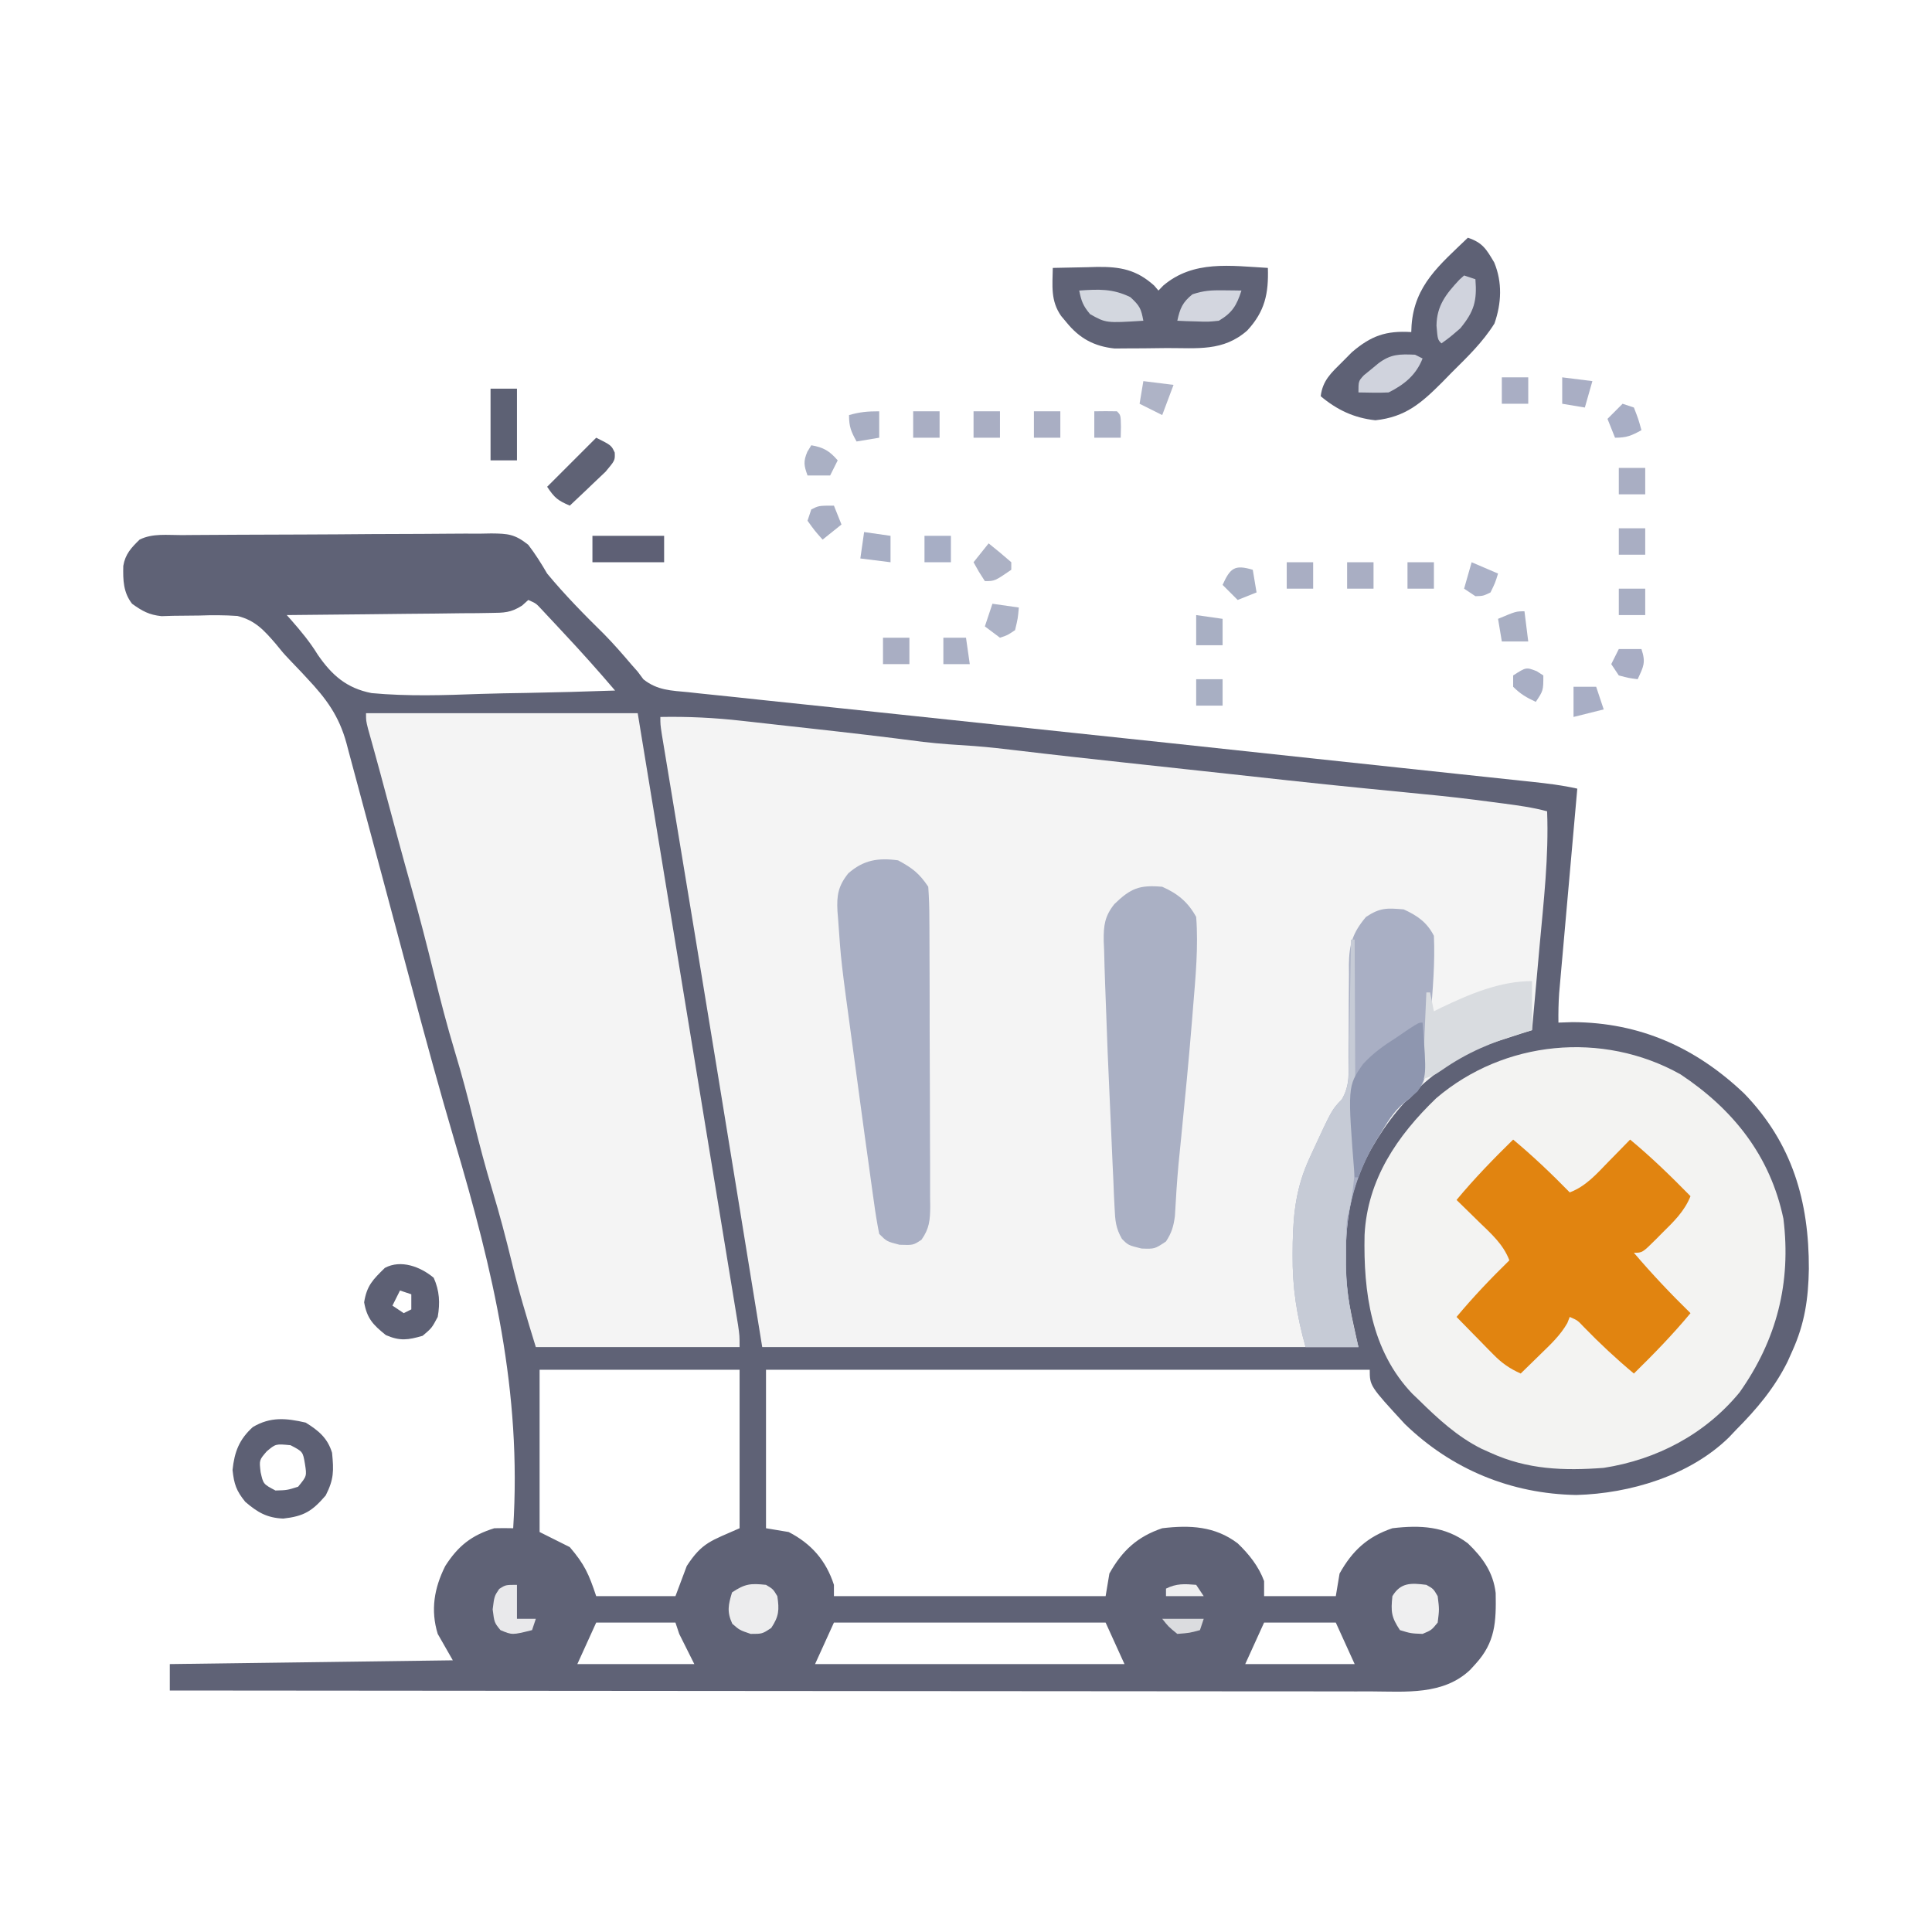
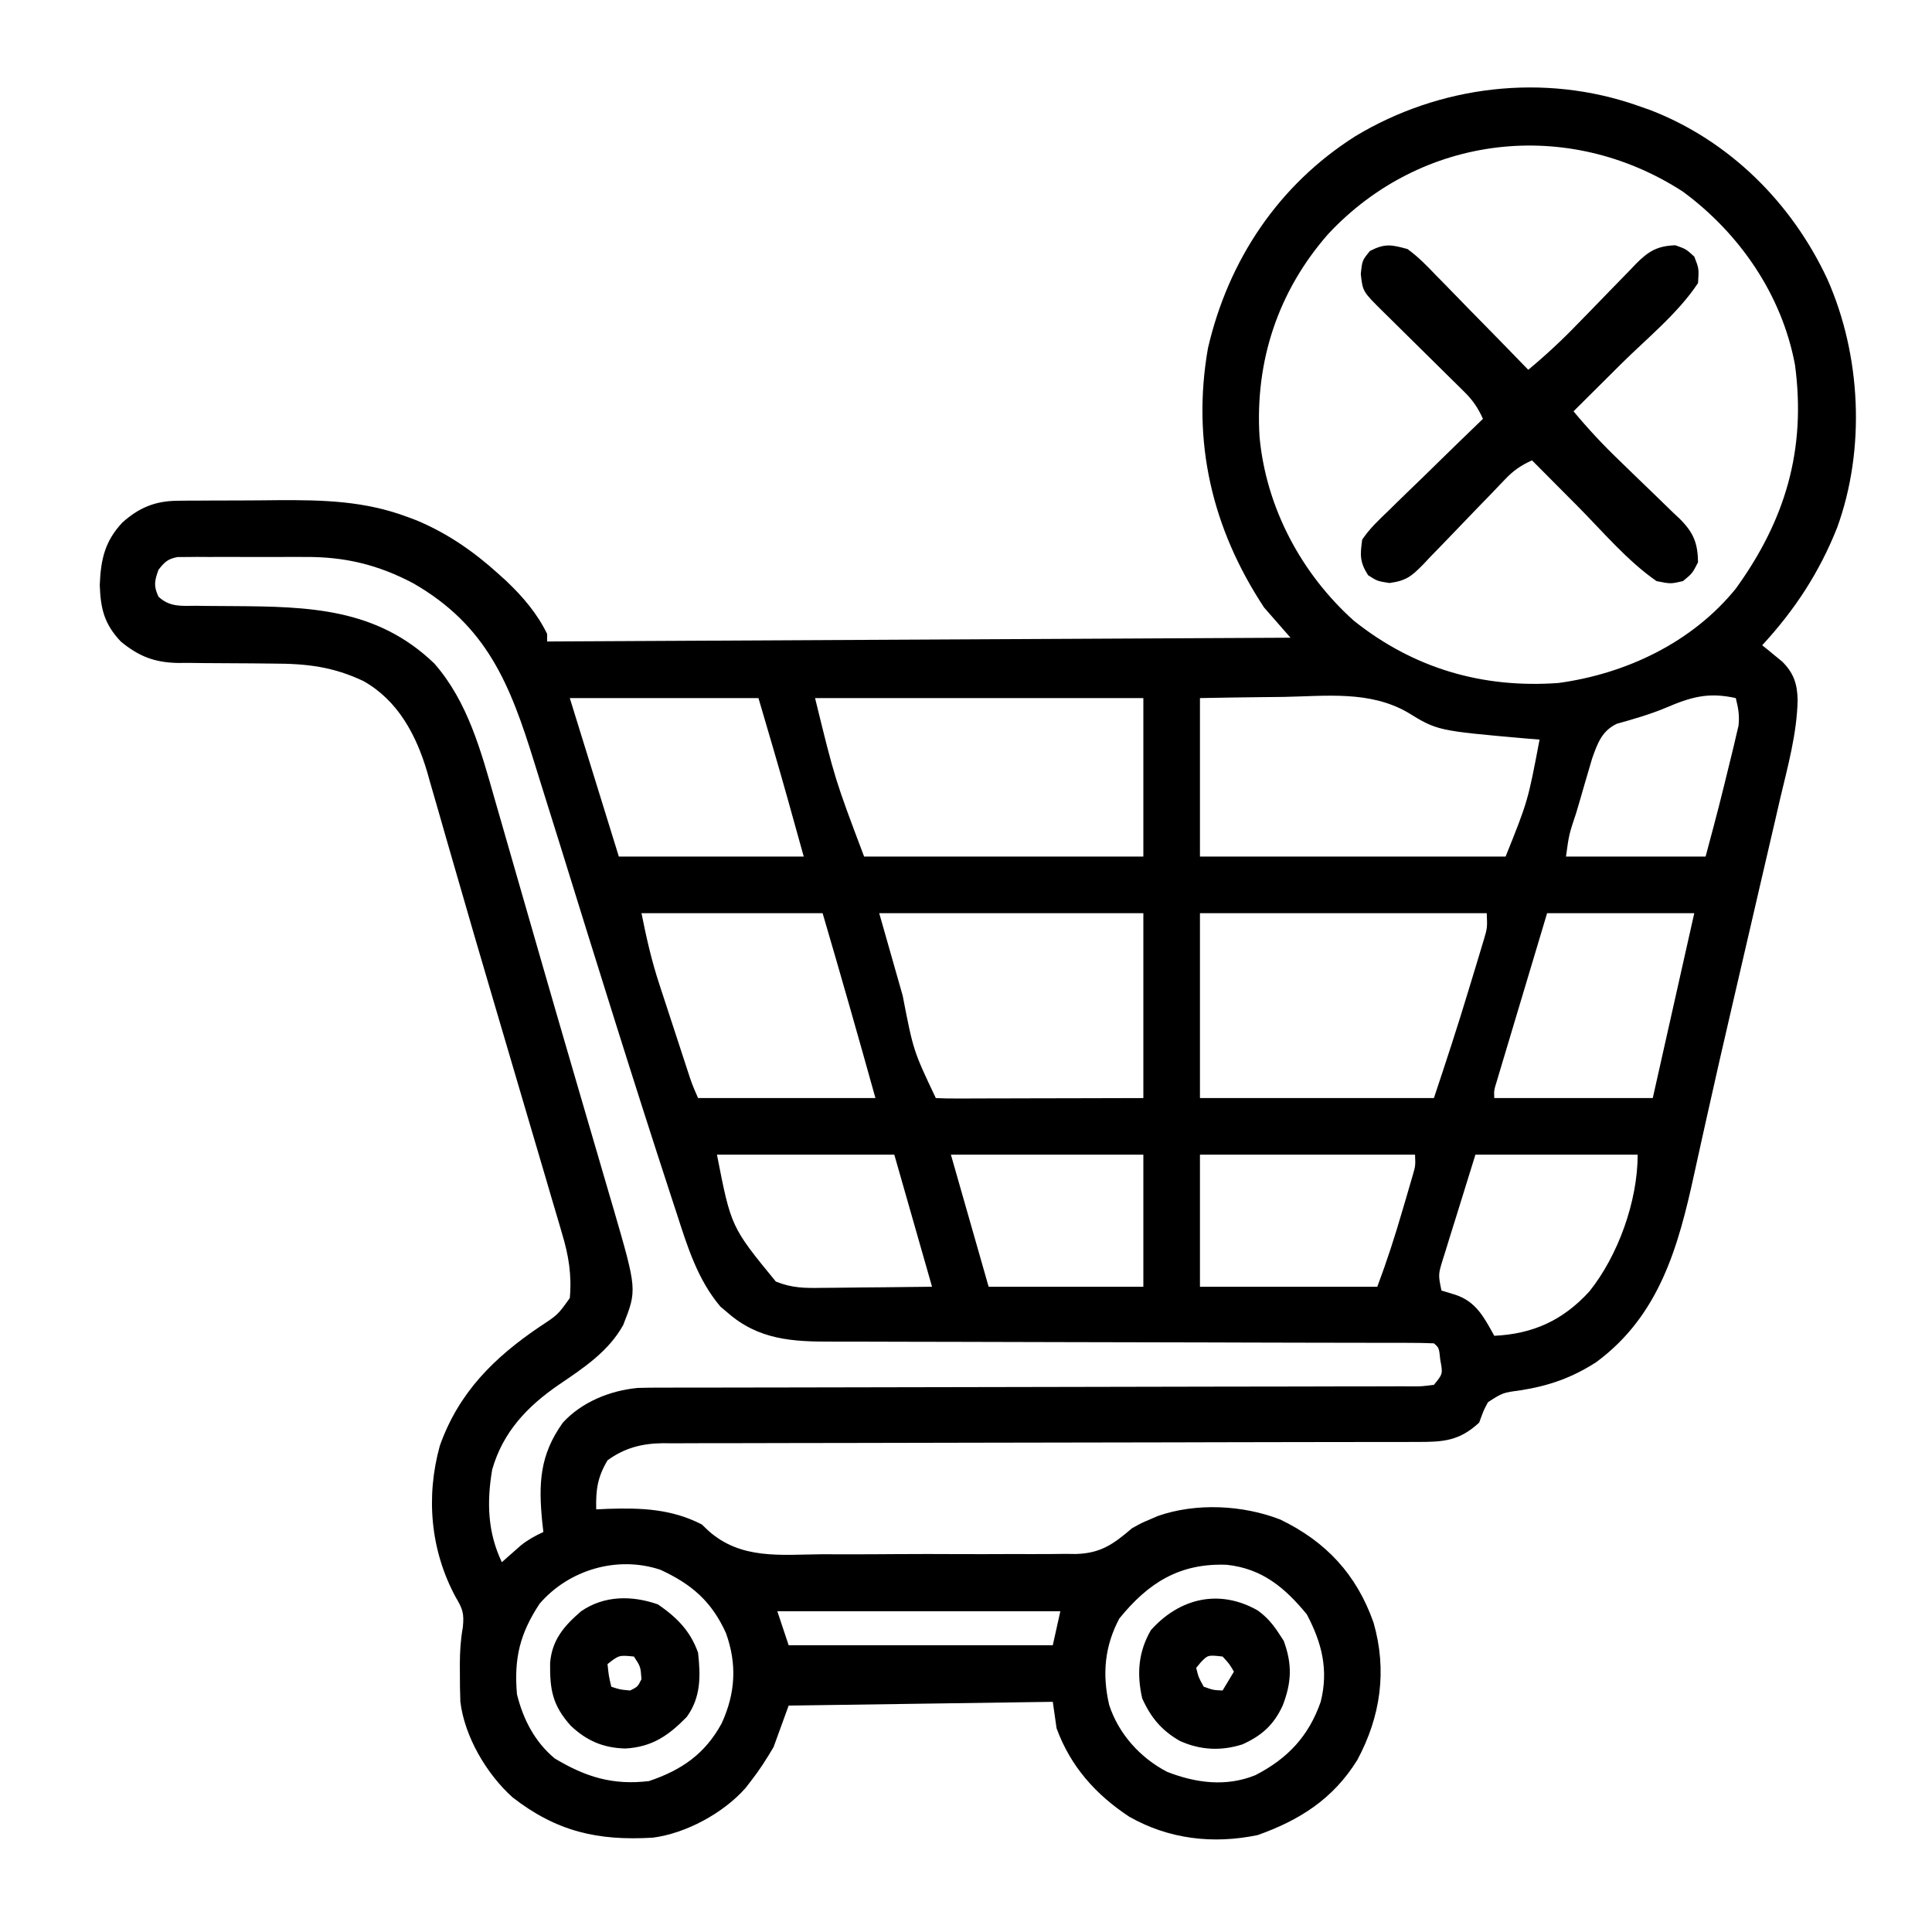
- <svg xmlns="http://www.w3.org/2000/svg" width="512" height="512">
-   <path d="m48.144 141.807 2.873-.025c3.147-.025 6.293-.041 9.44-.055l3.252-.017c5.679-.026 11.358-.046 17.037-.06 5.872-.017 11.743-.062 17.614-.112 4.51-.034 9.02-.046 13.53-.051 2.164-.007 4.329-.022 6.493-.046 3.029-.032 6.056-.032 9.085-.024l2.713-.05c4.438.044 6.233.168 9.818 3.012 1.881 2.464 3.443 4.945 5.001 7.621 4.688 5.669 9.847 10.9 15.086 16.055 2.55 2.591 4.918 5.318 7.273 8.086L169 178l1.511 2.026c3.706 2.94 7.328 2.974 11.947 3.415l2.937.324c3.256.354 6.514.683 9.773 1.012 2.333.25 4.667.5 7 .752 6.347.68 12.696 1.34 19.045 1.996 5.97.62 11.937 1.256 17.904 1.893 11.135 1.189 22.27 2.365 33.408 3.534 24.993 2.621 49.98 5.307 74.965 7.995 8.057.866 16.114 1.728 24.172 2.586 5.012.534 10.024 1.07 15.036 1.606 2.329.249 4.658.496 6.988.743 3.176.337 6.352.677 9.527 1.017l2.809.296c4.04.436 8.01.899 11.978 1.805l-.19 2.13c-.59 6.636-1.18 13.27-1.766 19.907-.301 3.41-.604 6.822-.908 10.233-.35 3.924-.696 7.848-1.042 11.773l-.332 3.7-.303 3.457-.27 3.035c-.178 2.6-.224 5.16-.189 7.765l3.75-.125c17.87.084 32.674 6.742 45.5 18.937 12.752 13.192 17.17 28.562 17.116 46.462-.138 7.916-1.078 14.444-4.366 21.726l-1.285 2.871c-3.507 7.043-8.19 12.576-13.715 18.129l-1.828 1.934c-10.401 10.152-26.212 14.869-40.422 15.253-17.295-.296-33.042-6.773-45.46-18.816C363 367.285 363 367.285 363 363H203v42l6 1c6.021 3.096 9.913 7.56 12 14v3h72l1-6c3.4-6.073 7.408-9.77 14-12 7.347-.872 13.964-.566 20 4 2.98 2.85 5.57 6.101 7 10v4h19l1-6c3.4-6.073 7.408-9.77 14-12 7.347-.872 13.964-.566 20 4 3.956 3.784 6.73 7.694 7.371 13.172.142 7.66-.07 13.052-5.371 18.828l-1.387 1.52c-7.107 6.757-17.075 5.762-26.179 5.72l-4.13.006c-3.766.004-7.534-.004-11.3-.014-4.069-.009-8.137-.006-12.205-.004-7.043.001-14.087-.005-21.13-.017a22612.53 22612.53 0 0 0-30.55-.024c-16.523-.004-33.045-.017-49.568-.036a78306.424 78306.424 0 0 0-66.037-.05C127.343 448.08 86.17 448.045 45 448v-7l75-1-4-7c-1.937-6.33-.932-12.157 2-18 3.42-5.332 6.964-8.134 13-10a93.473 93.473 0 0 1 5 0c2.309-36.28-5.316-68.098-15.486-102.467-4.036-13.674-7.774-27.42-11.455-41.193l-1.775-6.628c-2.055-7.683-4.107-15.367-6.159-23.05a6632.704 6632.704 0 0 0-5.031-18.736c-.517-1.916-1.03-3.832-1.54-5.75-.703-2.637-1.414-5.272-2.128-7.907l-.614-2.333c-1.982-7.236-5.361-11.8-10.437-17.186l-1.465-1.582a196.043 196.043 0 0 0-3.142-3.29C75 173 75 173 73.06 170.602c-3.096-3.589-5.44-6.202-10.136-7.365-3.423-.238-6.746-.237-10.175-.113-2.297.036-4.594.06-6.89.07l-3.048.095c-3.316-.342-5.126-1.359-7.812-3.29-2.341-3.01-2.412-6.277-2.328-10.031.519-3.112 2.114-4.82 4.328-6.969 3.43-1.715 7.369-1.175 11.144-1.193zM140 159l-1.627 1.473c-2.976 1.915-4.812 1.922-8.335 1.96l-3.64.06-3.914.019a1742.313 1742.313 0 0 1-14.573.158c-3.592.03-7.185.076-10.778.121-7.044.086-14.089.153-21.133.209l1.147 1.29c2.595 2.963 4.996 5.848 7.059 9.209 3.745 5.44 7.643 8.886 14.265 10.179 9.638.896 19.284.572 28.944.215 4.015-.135 8.031-.193 12.048-.258 7.849-.139 15.692-.36 23.537-.635a429.062 429.062 0 0 0-13.75-15.375l-2.035-2.191-1.95-2.082-1.756-1.88c-1.462-1.575-1.462-1.575-3.509-2.472zm3 204v43l8 4c3.924 4.607 5.019 7.056 7 13h21l3-8c4.102-6.273 6.387-6.616 14-10v-42h-53zm15 67-5 11h31l-4-8-1-3h-21zm63 0-5 11h82l-5-11h-72zm114 0-5 11h29l-5-11h-19z" fill="#5F6276" />
-   <path d="M175 190a162.44 162.44 0 0 1 21.574 1.023l2.932.322c3.061.338 6.121.684 9.181 1.03l6.092.672c9.966 1.103 19.921 2.259 29.863 3.559 4.512.53 9.027.813 13.56 1.102 3.864.297 7.701.721 11.547 1.192 9.436 1.133 18.881 2.17 28.33 3.194l5.358.582 11.153 1.21c3.766.408 7.532.818 11.298 1.228 25.418 2.788 25.418 2.788 50.866 5.293a452.09 452.09 0 0 1 18.808 2.155l2.936.381c3.9.517 7.696 1.038 11.502 2.057.47 11.966-.915 23.85-2 35.75l-.578 6.484c-.469 5.256-.943 10.511-1.422 15.766l-3.077.98c-1.353.438-2.707.877-4.06 1.317l-2.02.64C381.036 281.104 369.617 292.539 362 307c-4.047 8.45-5.35 16.4-5.313 25.688l-.048 2.412c-.007 7.883 1.616 13.758 3.361 21.9H202l-6.188-38.063c-3.858-23.726-7.724-47.45-11.636-71.167l-.46-2.787c-1.459-8.849-2.92-17.698-4.384-26.546-.536-3.237-1.07-6.475-1.605-9.712l-.746-4.501c-.338-2.036-.674-4.073-1.01-6.11l-.572-3.453C175 192 175 192 175 190zM97 189h72c3.523 21.461 7.044 42.923 10.561 64.385 1.633 9.964 3.267 19.929 4.903 29.893 1.426 8.683 2.85 17.366 4.272 26.05.753 4.599 1.508 9.198 2.264 13.797.71 4.326 1.42 8.653 2.127 12.98.26 1.59.522 3.18.784 4.77.357 2.167.71 4.333 1.064 6.5.2 1.214.398 2.428.603 3.679C196 354 196 354 196 357h-54c-2.341-7.61-4.6-15.04-6.438-22.75-1.536-6.302-3.183-12.542-5.062-18.75-1.853-6.126-3.481-12.282-5-18.5-1.499-6.135-3.103-12.207-4.938-18.25-2.073-6.845-3.852-13.743-5.562-20.688-1.9-7.714-3.872-15.393-6.03-23.039-2.227-7.89-4.347-15.81-6.472-23.728l-.85-3.166-.825-3.082a908.12 908.12 0 0 0-1.7-6.208l-.834-3-.751-2.68C97 191 97 191 97 189z" fill="#F4F4F4" />
-   <path d="M445.313 284.688c13.997 9.277 23.818 21.615 27.308 38.277C474.734 339.89 470.845 355.089 461 369c-9.114 11.077-21.884 17.802-36 20-10.58.79-20.21.475-30-4l-2.379-1.063c-6.44-3.225-11.511-7.923-16.621-12.937l-1.754-1.68c-10.922-11.464-12.938-26.978-12.621-42.035.734-14.686 8.64-26.3 18.992-36.25 17.942-15.324 44.045-17.877 64.695-6.348z" fill="#F3F3F2" />
-   <path d="M401 302c5.29 4.408 10.188 9.076 15 14 4.325-1.659 7.094-4.871 10.25-8.125l1.68-1.707c1.361-1.385 2.716-2.776 4.07-4.168 5.661 4.698 10.852 9.747 16 15-1.612 4.03-4.462 6.76-7.5 9.75l-1.512 1.535C435.253 332 435.253 332 433 332c4.76 5.593 9.746 10.869 15 16-4.698 5.661-9.747 10.852-15 16-4.69-3.908-9.05-7.98-13.3-12.363-1.617-1.72-1.617-1.72-3.7-2.637l-.648 1.64c-1.833 3.2-4.35 5.57-6.977 8.11l-1.563 1.535A897.139 897.139 0 0 1 403 364c-2.932-1.321-4.987-2.746-7.234-5.04l-1.739-1.757-1.777-1.828-1.824-1.852c-1.48-1.503-2.954-3.012-4.426-4.523 4.408-5.29 9.076-10.188 14-15-1.659-4.325-4.871-7.094-8.125-10.25l-1.707-1.68A1077.693 1077.693 0 0 0 386 318c4.698-5.661 9.747-10.852 15-16z" fill="#E18410" />
-   <path d="M372 241c3.623 1.647 6.168 3.433 8 7 .318 7.162-.306 14.327-.897 21.464-.11 1.4-.208 2.8-.293 4.203-.808 13.172-.808 13.172-5.165 17.392l-1.887 1.519c-2.768 2.24-4.186 4.87-6.008 7.922-.645 1.062-1.29 2.124-1.953 3.219-5.195 9.486-7.177 18.248-7.11 28.969l.004 2.614c.113 7.59 1.387 14.33 3.309 21.698h-14c-2.35-8.336-3.523-15.788-3.438-24.438l.026-3.323c.169-8.108 1-14.8 4.412-22.239l.828-1.815c5.142-11.124 5.142-11.124 7.754-13.814 2.177-3.64 1.82-7.137 1.79-11.3.016-1.783.034-3.566.052-5.348.01-2.8.013-5.6.012-8.4.003-2.71.03-5.418.06-8.128l-.025-2.52c.069-5.355.95-8.44 4.529-12.675 3.726-2.484 5.587-2.38 10-2zM238 228c3.752 2.015 5.636 3.455 8 7 .205 2.908.294 5.721.29 8.63l.02 2.672c.02 2.919.024 5.838.026 8.757l.02 6.079c.012 4.25.016 8.499.015 12.748 0 5.449.027 10.897.061 16.346.022 4.186.026 8.371.025 12.557.003 2.009.012 4.018.027 6.027.02 2.808.014 5.616.002 8.424l.034 2.52c-.04 3.608-.216 5.81-2.324 8.795C242 330 242 330 238.375 329.875 235 329 235 329 233 327a135.22 135.22 0 0 1-1.398-8.46l-.38-2.67c-.416-2.956-.82-5.913-1.222-8.87l-.88-6.321a3261.7 3261.7 0 0 1-2.282-16.843c-.31-2.311-.621-4.622-.937-6.933-3.02-22.14-3.02-22.14-3.788-33.266l-.177-2.179c-.233-4.221.219-6.7 2.876-10.02 4.032-3.534 7.898-4.166 13.188-3.438z" fill="#A9AFC4" />
-   <path d="M308 235c4.12 1.82 6.824 4.05 9 8 .609 7.898-.165 15.935-.813 23.813l-.263 3.322c-.84 10.35-1.837 20.686-2.87 31.019l-.37 3.71c-.12 1.185-.238 2.37-.36 3.592-.42 4.603-.706 9.211-.96 13.826-.366 2.735-.858 4.421-2.364 6.718-3 2-3 2-6.5 1.875-3.5-.875-3.5-.875-5.18-2.566-1.63-2.85-1.788-4.846-1.936-8.121l-.181-3.555-.152-3.848a2490.73 2490.73 0 0 0-.19-4.002c-.131-2.806-.254-5.613-.37-8.42-.144-3.533-.306-7.065-.473-10.596-.349-7.377-.646-14.754-.894-22.134-.08-2.329-.165-4.657-.26-6.984-.113-2.926-.192-5.85-.259-8.778l-.112-2.51c-.049-4.066.255-6.563 2.844-9.79 4.352-4.202 6.646-5.09 12.663-4.571z" fill="#AAB0C4" />
-   <path d="M389 63c3.944 1.315 4.905 3.06 6.98 6.547 2.198 5.288 1.933 10.838.067 16.183-3.107 4.963-7.154 8.849-11.297 12.957l-2.527 2.588c-5.544 5.54-9.728 9.243-17.723 10.1-5.648-.605-10.166-2.734-14.5-6.375.514-4.176 2.773-6.174 5.688-9.063l2.574-2.597c5.122-4.377 9.021-5.743 15.738-5.34l.078-1.758C374.857 75.522 381.575 70.17 389 63z" fill="#5E6175" />
-   <path d="M279 71c3.042-.081 6.082-.14 9.125-.188l2.594-.076c6.134-.07 10.43.698 15.156 4.951L307 77l1.266-1.313c8.007-6.809 17.85-5.243 27.734-4.687.213 6.802-.775 11.508-5.46 16.582-6.374 5.613-13.23 4.635-21.33 4.658-2.071.01-4.142.041-6.214.073l-3.988.015-3.636.028c-5.387-.569-9.28-2.673-12.685-6.856l-1.488-1.781C278.38 79.676 278.923 75.71 279 71z" fill="#5F6276" />
-   <path d="M358 249h1c.047 8.32.082 16.639.104 24.959.01 3.863.024 7.727.047 11.591.022 3.735.034 7.47.039 11.204.003 1.42.01 2.838.021 4.257.057 7.686-.268 14.55-2.211 21.989-.337 3.235-.333 6.436-.313 9.688l.004 2.614c.113 7.59 1.387 14.33 3.309 21.698h-14c-2.35-8.336-3.523-15.788-3.438-24.438l.026-3.323c.169-8.108 1-14.8 4.412-22.239l.828-1.815c5.144-11.13 5.144-11.13 7.745-13.801 2.206-3.686 1.907-7.303 1.939-11.525l.054-2.673c.054-2.812.088-5.624.122-8.436.033-1.909.067-3.818.103-5.727.085-4.674.152-9.348.209-14.023z" fill="#C6CBD6" />
-   <path d="M81 377c3.436 2.12 5.807 4.096 7 8 .462 4.777.5 7.019-1.688 11.313-3.574 4.154-5.75 5.513-11.25 6.125C70.785 402.26 68.266 400.81 65 398c-2.387-2.944-2.962-4.651-3.375-8.438.506-4.802 1.761-8.1 5.375-11.375 4.693-2.786 8.848-2.364 14-1.187zm-10.313 7.625c-1.998 2.314-1.998 2.314-1.624 5.5.704 3.167.704 3.167 3.937 4.875 3.077-.082 3.077-.082 6-1 2.32-2.826 2.32-2.826 1.813-6.063-.55-3.234-.55-3.234-3.813-4.937-3.926-.383-3.926-.383-6.313 1.625z" fill="#5D6074" />
-   <path d="M406 260v13l-2.895.848c-7.72 2.36-14.241 5.035-20.933 9.699C380 285 380 285 377 286l1-23h1l1 5 1.984-.988C389.486 263.42 397.552 260 406 260z" fill="#D9DCE0" />
-   <path d="M377 271c1.073 14.183 1.073 14.183-1.277 18.164a68.077 68.077 0 0 1-3.641 2.996c-2.76 2.439-4.52 5.338-6.394 8.465l-1.989 3.29A57.171 57.171 0 0 0 360 312h-1c-1.904-24.133-1.904-24.133 2.238-30.035 2.583-2.82 5.527-4.93 8.762-6.965 1.103-.75 2.204-1.503 3.305-2.258C376 271 376 271 377 271z" fill="#8E96AF" />
-   <path d="M114.938 338.625c1.552 3.471 1.707 6.684 1.062 10.375-1.563 2.938-1.563 2.938-4 5-3.891 1.132-6.006 1.43-9.75-.188-3.347-2.696-5-4.375-5.75-8.687.708-4.426 2.298-5.996 5.5-9.125 4.252-2.268 9.434-.313 12.938 2.625zM106 342l-2 4 3 2 2-1v-4l-3-1z" fill="#5D6074" />
-   <path d="M158 116c4 2 4 2 4.908 3.937.092 2.063.092 2.063-2.435 5.079a209.932 209.932 0 0 1-3.41 3.234l-1.749 1.68A454.13 454.13 0 0 1 151 134c-3.161-1.37-3.993-1.99-6-5l13-13z" fill="#5F6275" />
-   <path d="M203 420c1.875 1.125 1.875 1.125 3 3 .544 3.653.438 5.343-1.625 8.438C202 433 202 433 198.937 433c-2.937-1-2.937-1-4.875-2.688-1.458-3.174-1.067-5.01-.062-8.312 3.47-2.313 4.922-2.425 9-2z" fill="#EDEDEE" />
-   <path d="M157 142h19v7h-19v-7z" fill="#5E6075" />
-   <path d="M130 103h7v19h-7v-19z" fill="#5D6174" />
-   <path d="M378 420c1.875 1.063 1.875 1.063 3 3 .438 3.5.438 3.5 0 7-1.625 2-1.625 2-4 3-3.125-.125-3.125-.125-6-1-2.313-3.47-2.425-4.922-2-9 2.21-3.682 4.982-3.502 9-3z" fill="#EFEFF0" />
-   <path d="m388 73 3 1c.459 5.732-.344 8.553-4 13-2.75 2.375-2.75 2.375-5 4-1-1-1-1-1.313-4.688.057-5.3 2.522-8.393 6.063-12.187L388 73zM375 94l2 1c-1.724 4.389-4.83 6.915-9 9-2.672.134-5.323.043-8 0 0-3 0-3 1.46-4.57l1.915-1.555 1.898-1.57C368.58 93.806 370.9 93.829 375 94z" fill="#D0D3DD" />
-   <path d="m324.188 76.938 2.73.027L329 77c-1.278 3.942-2.411 5.886-6 8-2.797.293-2.797.293-5.75.188l-2.984-.083L312 85c.711-3.255 1.363-4.87 4-7 3.015-1.005 5.042-1.103 8.188-1.063z" fill="#D3D6DF" />
-   <path d="M286 77c5.096-.363 8.9-.54 13.563 1.75 2.524 2.33 2.838 3.048 3.437 6.25-9.887.623-9.887.623-14.125-1.75-1.887-2.264-2.299-3.45-2.875-6.25z" fill="#D3D7DF" />
-   <path d="M137 420v9h5l-1 3c-5.255 1.314-5.255 1.314-8.375 0-1.625-2-1.625-2-2.063-5.5.438-3.5.438-3.5 1.75-5.438C134 420 134 420 137 420z" fill="#E9E9EB" />
-   <path d="m263 160 7 1c-.25 2.875-.25 2.875-1 6-2.063 1.375-2.063 1.375-4 2l-4-3 2-6z" fill="#ACB2C6" />
-   <path d="M262 144a158.814 158.814 0 0 1 6 5v2c-4.385 3-4.385 3-7 3-1.625-2.5-1.625-2.5-3-5l4-5z" fill="#ACB1C4" />
-   <path d="m317 163 7 1v7h-7v-8z" fill="#A8AFC3" />
-   <path d="m390 149 7 3c-.75 2.438-.75 2.438-2 5-1.938.938-1.938.938-4 1l-3-2 2-7z" fill="#ABB1C7" />
-   <path d="m229 141 7 1v7l-8-1 1-7z" fill="#A7AEC4" />
-   <path d="m303 101 8 1-3 8-6-3 1-6z" fill="#AEB3C6" />
-   <path d="M429 172h6c1.208 3.623.543 4.641-1 8-2.375-.313-2.375-.313-5-1l-2-3 2-4z" fill="#A8ADC4" />
-   <path d="m332 151 1 6-5 2-4-4c2.023-4.48 3.204-5.439 8-4z" fill="#A9B0C4" />
-   <path d="M233 109v7l-6 1c-1.46-2.647-2-3.894-2-7 2.892-.826 4.887-1 8-1z" fill="#A8AEC3" />
-   <path d="m430 107 3 1c1.188 3.063 1.188 3.063 2 6-2.647 1.46-3.894 2-7 2l-2-5 4-4z" fill="#A8AEC5" />
-   <path d="M407.25 177.875 409 179c0 4 0 4-2 7-2.468-1.152-4.048-2.048-6-4v-3c3.446-2.215 3.446-2.215 6.25-1.125z" fill="#A8AEC4" />
-   <path d="m404 162 1 8h-7l-1-6c4.75-2 4.75-2 7-2z" fill="#A9AFC3" />
-   <path d="m221 134 2 5-5 4c-2.063-2.313-2.063-2.313-4-5l1-3c2-1 2-1 6-1z" fill="#A8AEC3" />
-   <path d="M215 118c3.27.564 4.826 1.5 7 4l-2 4h-6c-.93-2.606-1.15-3.642-.063-6.25L215 118z" fill="#AAB0C4" />
-   <path d="m414 100 8 1-2 7-6-1v-7z" fill="#A9AEC4" />
-   <path d="M317 180h7v7h-7v-7z" fill="#A8AFC3" />
-   <path d="M234 169h7v7h-7v-7z" fill="#A9AEC3" />
-   <path d="M429 156h7v7h-7v-7z" fill="#A8AEC3" />
-   <path d="M373 149h7v7h-7v-7zM357 149h7v7h-7v-7zM341 149h7v7h-7v-7z" fill="#A9AEC3" />
-   <path d="M245 142h7v7h-7v-7z" fill="#A7AEC5" />
-   <path d="M429 140h7v7h-7v-7zM429 124h7v7h-7v-7zM274 109h7v7h-7v-7zM258 109h7v7h-7v-7zM242 109h7v7h-7v-7z" fill="#A9AEC3" />
-   <path d="M398 100h7v7h-7v-7z" fill="#A9AEC4" />
-   <path d="M290 109c2-.043 4-.04 6 0 1 1 1 1 1.063 4.063L297 116h-7v-7z" fill="#AAB0C5" />
-   <path d="M417 182h6l2 6-8 2v-8z" fill="#A8AEC5" />
-   <path d="M250 169h6l1 7h-7v-7z" fill="#AAB0C5" />
-   <path d="M308 429h11l-1 3c-2.75.75-2.75.75-6 1-2.375-1.938-2.375-1.938-4-4z" fill="#DBDCDF" />
-   <path d="m317 420 2 3h-10v-2c2.789-1.394 4.92-1.257 8-1z" fill="#EFEFF0" />
+ <svg xmlns="http://www.w3.org/2000/svg" version="1.1" width="512" height="512">
+   <path d="M0 0 C1.071 0.374 2.142 0.748 3.246 1.133 C24.27 9.221 40.833 25.731 50.273 45.984 C59.213 66.15 60.434 90.976 52.873 111.802 C48.15 123.694 41.661 133.616 33 143 C33.723 143.58 33.723 143.58 34.461 144.172 C35.408 144.953 35.408 144.953 36.375 145.75 C37.001 146.26 37.628 146.771 38.273 147.297 C41.347 150.329 42.309 153.252 42.39 157.522 C42.209 166.421 39.789 175.032 37.758 183.652 C37.31 185.594 36.863 187.535 36.417 189.477 C35.238 194.6 34.045 199.719 32.848 204.838 C31.672 209.879 30.508 214.923 29.344 219.967 C27.958 225.968 26.571 231.968 25.172 237.967 C22.815 248.087 20.496 258.214 18.249 268.36 C17.802 270.368 17.354 272.377 16.907 274.385 C16.27 277.244 15.636 280.104 15.014 282.966 C10.8 302.355 5.777 320.634 -11 333 C-17.452 337.141 -23.518 339.256 -31 340.438 C-35.778 341.083 -35.778 341.083 -39.664 343.594 C-40.794 345.679 -40.794 345.679 -42 349 C-47.28 353.894 -51.525 354.146 -58.469 354.131 C-59.781 354.134 -59.781 354.134 -61.12 354.138 C-64.064 354.144 -67.007 354.143 -69.95 354.142 C-72.056 354.145 -74.161 354.148 -76.267 354.152 C-80.808 354.16 -85.349 354.165 -89.89 354.169 C-97.071 354.175 -104.252 354.191 -111.434 354.21 C-113.891 354.216 -116.349 354.223 -118.807 354.229 C-120.037 354.232 -121.268 354.235 -122.537 354.239 C-139.259 354.281 -155.981 354.314 -172.703 354.326 C-183.978 354.334 -195.253 354.357 -206.527 354.395 C-212.494 354.415 -218.461 354.427 -224.429 354.422 C-230.044 354.418 -235.659 354.432 -241.274 354.459 C-243.333 354.466 -245.392 354.466 -247.451 354.459 C-250.266 354.45 -253.081 354.466 -255.896 354.488 C-256.707 354.479 -257.518 354.471 -258.354 354.462 C-263.882 354.541 -268.472 355.694 -273 359 C-275.683 363.527 -276.116 366.838 -276 372 C-274.984 371.954 -273.968 371.907 -272.922 371.859 C-264.053 371.575 -256.081 371.855 -248 376 C-247.432 376.545 -246.864 377.09 -246.278 377.652 C-237.659 385.362 -227.176 383.996 -216.305 383.895 C-214.186 383.897 -212.067 383.901 -209.948 383.908 C-205.521 383.913 -201.096 383.895 -196.669 383.858 C-191.009 383.812 -185.35 383.825 -179.689 383.855 C-175.319 383.873 -170.949 383.862 -166.579 383.842 C-164.492 383.835 -162.406 383.837 -160.319 383.848 C-157.399 383.859 -154.482 383.831 -151.562 383.792 C-150.709 383.803 -149.856 383.813 -148.977 383.824 C-142.334 383.673 -138.947 381.23 -134 377 C-131.426 375.574 -131.426 375.574 -129.312 374.688 C-128.607 374.382 -127.902 374.076 -127.176 373.762 C-117.031 370.21 -104.693 370.829 -94.746 374.676 C-82.566 380.549 -74.487 389.255 -70 402 C-66.357 414.651 -68.102 426.916 -74.316 438.441 C-80.679 448.688 -89.482 454.324 -100.688 458.312 C-112.511 460.773 -124.227 459.411 -134.719 453.457 C-143.625 447.595 -150.311 440.106 -154 430 C-154.33 427.69 -154.66 425.38 -155 423 C-178.1 423.33 -201.2 423.66 -225 424 C-226.32 427.63 -227.64 431.26 -229 435 C-230.922 438.246 -232.706 441.065 -235 444 C-235.478 444.616 -235.956 445.232 -236.449 445.867 C-242.291 452.489 -252.226 457.884 -261 459 C-275.605 459.868 -286.461 457.4 -298.16 448.324 C-305.042 442.132 -310.855 432.291 -312 423 C-312.094 420.363 -312.14 417.76 -312.125 415.125 C-312.129 414.443 -312.133 413.761 -312.137 413.059 C-312.13 409.67 -311.939 406.649 -311.352 403.289 C-310.958 399.61 -311.382 398.364 -313.25 395.25 C-319.927 382.844 -321.191 368.717 -317.438 355.125 C-312.391 340.943 -303.016 331.723 -290.836 323.5 C-286.161 320.427 -286.161 320.427 -283 316 C-282.437 309.975 -283.312 304.633 -285.057 298.893 C-285.277 298.134 -285.497 297.375 -285.724 296.593 C-286.451 294.092 -287.196 291.597 -287.941 289.102 C-288.462 287.324 -288.982 285.546 -289.501 283.768 C-290.888 279.027 -292.29 274.291 -293.695 269.555 C-295.142 264.668 -296.578 259.777 -298.015 254.886 C-299.732 249.044 -301.451 243.203 -303.176 237.363 C-306.431 226.348 -309.652 215.324 -312.824 204.285 C-313.827 200.812 -314.83 197.34 -315.834 193.868 C-316.439 191.768 -317.04 189.668 -317.638 187.567 C-318.452 184.712 -319.279 181.862 -320.109 179.012 C-320.332 178.216 -320.555 177.42 -320.785 176.599 C-323.679 166.794 -328.534 157.633 -337.684 152.492 C-345.711 148.68 -352.718 147.87 -361.492 147.859 C-363.35 147.841 -365.208 147.821 -367.066 147.801 C-369.972 147.772 -372.876 147.75 -375.782 147.75 C-378.603 147.746 -381.422 147.712 -384.242 147.672 C-385.101 147.679 -385.959 147.686 -386.844 147.693 C-393.032 147.57 -397.213 145.959 -402 142 C-406.36 137.362 -407.352 133.361 -407.562 127 C-407.296 120.277 -406.22 115.432 -401.574 110.48 C-397.154 106.517 -392.869 104.762 -386.989 104.709 C-386.017 104.697 -385.044 104.684 -384.043 104.671 C-382.478 104.667 -382.478 104.667 -380.883 104.664 C-379.793 104.657 -378.704 104.651 -377.582 104.644 C-375.274 104.634 -372.965 104.629 -370.657 104.629 C-367.172 104.625 -363.688 104.589 -360.203 104.551 C-348.2 104.489 -337.33 104.758 -326 109 C-325.245 109.282 -324.491 109.565 -323.713 109.856 C-315.562 113.242 -308.509 118.103 -302 124 C-300.904 124.992 -300.904 124.992 -299.785 126.004 C-295.412 130.166 -291.665 134.541 -289 140 C-289 140.66 -289 141.32 -289 142 C-223.99 141.67 -158.98 141.34 -92 141 C-94.31 138.36 -96.62 135.72 -99 133 C-112.797 112.09 -118.224 89.022 -113.875 64.25 C-108.463 40.923 -95.196 21.02 -74.853 8.118 C-52.472 -5.387 -24.815 -8.718 0 0 Z M-82 34 C-95.324 49.154 -101.463 67.815 -100.203 87.854 C-98.434 106.585 -89.144 124 -75.223 136.492 C-59.382 149.122 -41.183 154.456 -21 153 C-3.071 150.56 14.439 142.268 26 128 C39.133 109.845 44.693 91.164 41.695 68.719 C38.256 50.191 27.043 33.854 11.961 22.766 C-18.508 3.046 -57.303 7.564 -82 34 Z M-392 123 C-393.049 125.924 -393.334 127.288 -392.003 130.126 C-389.018 132.918 -385.951 132.565 -382.07 132.539 C-381.284 132.551 -380.498 132.563 -379.688 132.575 C-377.167 132.61 -374.646 132.619 -372.125 132.625 C-352.214 132.757 -334.17 133.131 -318.895 147.84 C-310 157.982 -306.489 171.193 -302.867 183.891 C-302.474 185.255 -302.08 186.619 -301.686 187.983 C-300.629 191.644 -299.578 195.307 -298.529 198.97 C-297.429 202.805 -296.324 206.638 -295.219 210.472 C-293.853 215.214 -292.487 219.956 -291.123 224.699 C-288.233 234.744 -285.321 244.782 -282.388 254.814 C-281.756 256.975 -281.125 259.137 -280.494 261.299 C-280.083 262.705 -279.673 264.111 -279.262 265.517 C-278.963 266.543 -278.963 266.543 -278.657 267.59 C-277.674 270.955 -276.69 274.32 -275.703 277.684 C-274.607 281.417 -273.518 285.152 -272.43 288.887 C-272.11 289.972 -271.79 291.058 -271.46 292.176 C-265.174 313.816 -265.174 313.816 -268.836 323.125 C-272.691 330.125 -279.363 334.535 -285.848 338.93 C-294.228 344.67 -300.709 351.458 -303.566 361.449 C-305.027 370.041 -304.786 378.113 -301 386 C-300.541 385.59 -300.082 385.18 -299.609 384.758 C-298.689 383.95 -298.689 383.95 -297.75 383.125 C-297.147 382.591 -296.543 382.058 -295.922 381.508 C-294.026 380.02 -292.187 378.997 -290 378 C-290.095 377.166 -290.191 376.332 -290.289 375.473 C-291.307 365.142 -291.002 357.629 -284.836 349.012 C-279.854 343.553 -272.269 340.481 -264.961 339.814 C-262.667 339.742 -260.38 339.73 -258.085 339.742 C-257.211 339.738 -256.337 339.734 -255.436 339.731 C-252.519 339.721 -249.602 339.725 -246.684 339.729 C-244.588 339.724 -242.492 339.719 -240.395 339.713 C-235.888 339.701 -231.381 339.696 -226.874 339.695 C-219.753 339.693 -212.632 339.675 -205.511 339.654 C-187.83 339.605 -170.149 339.574 -152.468 339.553 C-138.714 339.536 -124.961 339.514 -111.208 339.47 C-104.122 339.448 -97.037 339.44 -89.952 339.442 C-85.555 339.441 -81.158 339.427 -76.762 339.409 C-74.716 339.404 -72.671 339.403 -70.625 339.408 C-67.843 339.414 -65.062 339.402 -62.28 339.385 C-61.462 339.391 -60.643 339.398 -59.8 339.404 C-57.33 339.412 -57.33 339.412 -54 339 C-51.612 336.094 -51.612 336.094 -52.312 332.375 C-52.641 329.175 -52.641 329.175 -54 328 C-56.22 327.899 -58.443 327.871 -60.665 327.869 C-61.723 327.866 -61.723 327.866 -62.802 327.862 C-65.182 327.856 -67.563 327.857 -69.943 327.858 C-71.643 327.855 -73.343 327.852 -75.043 327.848 C-78.713 327.84 -82.384 327.835 -86.055 327.831 C-91.863 327.825 -97.67 327.809 -103.478 327.79 C-105.465 327.784 -107.453 327.777 -109.44 327.771 C-110.435 327.768 -111.431 327.765 -112.457 327.761 C-125.983 327.719 -139.509 327.686 -153.035 327.674 C-162.151 327.666 -171.266 327.643 -180.382 327.605 C-185.206 327.585 -190.031 327.573 -194.855 327.578 C-199.399 327.582 -203.943 327.568 -208.486 327.541 C-210.15 327.534 -211.814 327.533 -213.477 327.541 C-223.98 327.582 -232.991 327.084 -241.25 319.812 C-241.853 319.303 -242.457 318.794 -243.078 318.27 C-249.154 311.094 -251.842 302.311 -254.688 293.5 C-255.143 292.112 -255.599 290.724 -256.055 289.336 C-266.25 258.183 -275.977 226.865 -285.688 195.558 C-287.267 190.474 -288.858 185.394 -290.456 180.317 C-291.113 178.223 -291.765 176.128 -292.413 174.031 C-298.81 153.362 -304.948 137.786 -324.512 126.559 C-333.877 121.633 -342.589 119.535 -353.152 119.602 C-354.174 119.599 -355.196 119.596 -356.249 119.593 C-358.39 119.591 -360.53 119.596 -362.67 119.609 C-365.953 119.625 -369.235 119.609 -372.518 119.59 C-374.604 119.592 -376.691 119.596 -378.777 119.602 C-380.249 119.592 -380.249 119.592 -381.751 119.583 C-382.659 119.593 -383.568 119.602 -384.504 119.612 C-385.701 119.615 -385.701 119.615 -386.922 119.619 C-389.525 120.096 -390.387 120.939 -392 123 Z M-283 157 C-278.71 170.86 -274.42 184.72 -270 199 C-253.83 199 -237.66 199 -221 199 C-222.052 195.226 -223.104 191.451 -224.188 187.562 C-224.507 186.412 -224.827 185.262 -225.157 184.076 C-227.686 175.023 -230.347 166.021 -233 157 C-249.5 157 -266 157 -283 157 Z M-218 157 C-212.74 178.485 -212.74 178.485 -205 199 C-180.58 199 -156.16 199 -131 199 C-131 185.14 -131 171.28 -131 157 C-159.71 157 -188.42 157 -218 157 Z M-116 157 C-116 170.86 -116 184.72 -116 199 C-89.27 199 -62.54 199 -35 199 C-29.083 184.259 -29.083 184.259 -26 168 C-27.209 167.902 -28.418 167.804 -29.664 167.703 C-53.084 165.635 -53.084 165.635 -61.019 160.76 C-71.057 155.018 -82.51 156.462 -93.688 156.688 C-95.853 156.713 -98.02 156.735 -100.186 156.756 C-105.458 156.806 -110.727 156.904 -116 157 Z M7.363 159.605 C3.152 161.352 -1.151 162.589 -5.539 163.812 C-9.502 165.725 -10.637 168.981 -12.075 173.014 C-12.554 174.653 -12.554 174.653 -13.043 176.324 C-13.394 177.517 -13.746 178.71 -14.107 179.939 C-14.464 181.176 -14.82 182.413 -15.188 183.688 C-15.556 184.936 -15.924 186.184 -16.303 187.471 C-18.2 193.143 -18.2 193.143 -19 199 C-6.79 199 5.42 199 18 199 C21.55 185.72 21.55 185.72 24.812 172.375 C25.041 171.435 25.27 170.496 25.506 169.527 C25.717 168.619 25.927 167.71 26.145 166.773 C26.334 165.973 26.523 165.173 26.718 164.349 C27.039 161.678 26.653 159.596 26 157 C18.666 155.384 14.214 156.683 7.363 159.605 Z M-264 214 C-262.682 220.592 -261.308 226.683 -259.215 233 C-258.954 233.802 -258.693 234.605 -258.423 235.431 C-257.877 237.106 -257.329 238.78 -256.777 240.453 C-255.931 243.02 -255.093 245.59 -254.256 248.16 C-253.722 249.794 -253.187 251.429 -252.652 253.062 C-252.401 253.83 -252.15 254.598 -251.892 255.389 C-250.63 259.268 -250.63 259.268 -249 263 C-233.49 263 -217.98 263 -202 263 C-206.557 246.632 -211.216 230.303 -216 214 C-231.84 214 -247.68 214 -264 214 Z M-201 214 C-199.433 219.507 -197.865 225.014 -196.25 230.688 C-195.764 232.396 -195.279 234.105 -194.778 235.866 C-191.954 250.442 -191.954 250.442 -186 263 C-184.281 263.094 -182.559 263.117 -180.838 263.114 C-179.186 263.113 -179.186 263.113 -177.501 263.113 C-176.303 263.108 -175.105 263.103 -173.871 263.098 C-172.652 263.096 -171.432 263.095 -170.176 263.093 C-166.263 263.088 -162.35 263.075 -158.438 263.062 C-155.792 263.057 -153.147 263.053 -150.502 263.049 C-144.001 263.039 -137.501 263.019 -131 263 C-131 246.83 -131 230.66 -131 214 C-154.1 214 -177.2 214 -201 214 Z M-116 214 C-116 230.17 -116 246.34 -116 263 C-95.54 263 -75.08 263 -54 263 C-50.814 253.441 -47.676 243.913 -44.778 234.271 C-44.176 232.273 -43.565 230.278 -42.955 228.283 C-42.567 226.998 -42.18 225.712 -41.793 224.426 C-41.448 223.285 -41.103 222.145 -40.747 220.97 C-39.837 217.864 -39.837 217.864 -40 214 C-65.08 214 -90.16 214 -116 214 Z M-24 214 C-25.996 220.656 -27.991 227.313 -29.981 233.971 C-30.659 236.237 -31.339 238.503 -32.019 240.769 C-32.994 244.019 -33.966 247.271 -34.938 250.523 C-35.397 252.05 -35.397 252.05 -35.865 253.608 C-36.146 254.548 -36.426 255.489 -36.715 256.458 C-36.964 257.289 -37.212 258.12 -37.469 258.975 C-38.085 260.974 -38.085 260.974 -38 263 C-24.14 263 -10.28 263 4 263 C7.63 246.83 11.26 230.66 15 214 C2.13 214 -10.74 214 -24 214 Z M-244 278 C-240.258 297.152 -240.258 297.152 -228.396 311.626 C-224.124 313.355 -220.657 313.381 -216.102 313.293 C-214.849 313.287 -214.849 313.287 -213.571 313.28 C-210.922 313.263 -208.274 313.226 -205.625 313.188 C-203.822 313.172 -202.018 313.159 -200.215 313.146 C-195.809 313.116 -191.406 313.057 -187 313 C-191.95 295.675 -191.95 295.675 -197 278 C-212.51 278 -228.02 278 -244 278 Z M-182 278 C-178.7 289.55 -175.4 301.1 -172 313 C-158.47 313 -144.94 313 -131 313 C-131 301.45 -131 289.9 -131 278 C-147.83 278 -164.66 278 -182 278 Z M-116 278 C-116 289.55 -116 301.1 -116 313 C-100.49 313 -84.98 313 -69 313 C-66.469 306.252 -64.316 299.593 -62.312 292.688 C-61.992 291.604 -61.672 290.521 -61.342 289.404 C-60.888 287.849 -60.888 287.849 -60.426 286.262 C-60.152 285.323 -59.877 284.384 -59.595 283.417 C-58.88 280.929 -58.88 280.929 -59 278 C-77.81 278 -96.62 278 -116 278 Z M-43 278 C-44.671 283.383 -46.341 288.766 -48.062 294.312 C-48.594 296.008 -49.125 297.704 -49.672 299.45 C-50.085 300.796 -50.498 302.142 -50.91 303.488 C-51.131 304.185 -51.352 304.883 -51.58 305.601 C-52.87 309.774 -52.87 309.774 -52 314 C-50.783 314.371 -49.566 314.743 -48.312 315.125 C-42.809 316.94 -40.694 321.132 -38 326 C-27.705 325.502 -19.82 321.915 -12.809 314.254 C-5.197 304.768 0 290.328 0 278 C-14.19 278 -28.38 278 -43 278 Z M-291 397 C-296.23 404.933 -297.822 411.504 -297 421 C-295.365 427.616 -292.29 433.605 -287 438 C-278.814 442.917 -271.584 445.166 -262 444 C-253.296 441.067 -247.136 436.76 -242.758 428.719 C-239.092 420.73 -238.635 413.043 -241.625 404.75 C-245.437 396.369 -250.693 391.829 -259 388 C-270.385 384.205 -283.217 387.969 -291 397 Z M-137.375 400.938 C-141.274 408.285 -141.935 415.701 -140.062 423.812 C-137.582 431.478 -131.824 437.861 -124.688 441.562 C-117.082 444.527 -109.077 445.592 -101.312 442.438 C-92.769 438.051 -87.184 432.115 -84 423 C-81.882 414.54 -83.668 407.404 -87.688 399.812 C-93.542 392.692 -99.526 387.708 -108.855 386.688 C-121.313 386.182 -129.668 391.405 -137.375 400.938 Z M-228 399 C-227.01 401.97 -226.02 404.94 -225 408 C-201.9 408 -178.8 408 -155 408 C-154.34 405.03 -153.68 402.06 -153 399 C-177.75 399 -202.5 399 -228 399 Z " fill="#000000" transform="translate(434,28)" />
+   <path d="M0 0 C2.872 2.069 5.244 4.544 7.684 7.098 C8.384 7.807 9.084 8.515 9.806 9.246 C12.031 11.504 14.234 13.783 16.438 16.062 C17.946 17.601 19.456 19.138 20.967 20.674 C24.661 24.434 28.337 28.21 32 32 C36.643 28.139 40.978 24.114 45.16 19.762 C46.294 18.6 47.429 17.44 48.564 16.279 C50.324 14.477 52.079 12.671 53.823 10.854 C55.528 9.083 57.249 7.327 58.973 5.574 C59.488 5.029 60.004 4.485 60.536 3.924 C63.868 0.567 66.242 -0.849 71 -1 C73.812 0 73.812 0 76 2 C77.25 5.188 77.25 5.188 77 9 C71.732 17.012 63.354 23.757 56.562 30.5 C55.342 31.716 54.121 32.932 52.9 34.148 C49.936 37.102 46.969 40.052 44 43 C47.855 47.641 51.877 51.96 56.238 56.125 C57.4 57.254 58.561 58.385 59.721 59.516 C61.522 61.267 63.327 63.014 65.146 64.748 C66.92 66.443 68.674 68.157 70.426 69.875 C70.971 70.386 71.515 70.896 72.076 71.422 C75.762 75.081 76.909 77.818 77 83 C75.5 85.938 75.5 85.938 73 88 C69.75 88.75 69.75 88.75 66 88 C58.219 82.608 51.655 74.767 45 68.062 C43.832 66.89 42.664 65.717 41.496 64.545 C38.661 61.699 35.83 58.851 33 56 C30.098 57.307 28.094 58.679 25.903 60.981 C25.325 61.581 24.748 62.182 24.152 62.801 C23.539 63.446 22.925 64.092 22.293 64.758 C20.971 66.119 19.649 67.48 18.326 68.84 C16.251 70.983 14.182 73.131 12.126 75.292 C10.135 77.38 8.122 79.445 6.105 81.508 C5.194 82.483 5.194 82.483 4.264 83.477 C1.131 86.648 -0.24 87.899 -4.792 88.503 C-8 88 -8 88 -10.438 86.438 C-12.667 82.959 -12.572 81.094 -12 77 C-10.029 74.066 -7.557 71.741 -5 69.316 C-4.29 68.616 -3.579 67.916 -2.848 67.194 C-0.581 64.967 1.709 62.765 4 60.562 C5.543 59.054 7.085 57.545 8.625 56.033 C12.399 52.337 16.192 48.661 20 45 C18.707 42.151 17.352 40.108 15.127 37.916 C14.549 37.342 13.972 36.768 13.378 36.177 C12.757 35.569 12.136 34.962 11.496 34.336 C10.858 33.703 10.219 33.069 9.561 32.417 C7.525 30.398 5.482 28.386 3.438 26.375 C1.391 24.356 -0.655 22.335 -2.697 20.312 C-3.967 19.054 -5.241 17.798 -6.516 16.546 C-11.86 11.263 -11.86 11.263 -12.375 6.625 C-12 3 -12 3 -9.938 0.5 C-5.971 -1.525 -4.292 -1.173 0 0 Z " fill="#000000" transform="translate(373,66)" />
+   <path d="M0 0 C2.449 1.752 4.053 3.692 5.688 6.207 C6.275 7.104 6.275 7.104 6.875 8.02 C9.191 14.255 8.975 19.061 6.625 25.168 C4.242 30.351 1.069 33.151 -4.039 35.477 C-9.703 37.296 -15.204 37.012 -20.625 34.582 C-25.457 31.809 -28.334 28.398 -30.625 23.27 C-32.084 16.769 -31.66 10.997 -28.312 5.207 C-20.706 -3.301 -10.16 -5.797 0 0 Z M-15.062 13.707 C-15.475 14.202 -15.887 14.697 -16.312 15.207 C-15.687 17.731 -15.687 17.731 -14.312 20.207 C-11.765 21.101 -11.765 21.101 -9.312 21.207 C-8.322 19.557 -7.332 17.907 -6.312 16.207 C-7.538 14.127 -7.538 14.127 -9.312 12.207 C-13.19 11.773 -13.19 11.773 -15.062 13.707 Z " fill="#000000" transform="translate(333.3125,426.793)" />
+   <path d="M0 0 C4.991 3.446 8.591 7.033 10.625 12.812 C11.302 19.028 11.394 24.584 7.625 29.812 C2.758 34.799 -1.61 37.8 -8.688 38.188 C-14.523 38.023 -18.95 36.132 -23.172 32.094 C-27.942 26.733 -28.674 22.65 -28.59 15.535 C-28.107 9.416 -24.892 5.7 -20.375 1.812 C-14.259 -2.411 -6.865 -2.416 0 0 Z M-13.375 15.812 C-13.053 18.912 -13.053 18.912 -12.375 21.812 C-10.03 22.582 -10.03 22.582 -7.375 22.812 C-5.375 21.812 -5.375 21.812 -4.375 19.812 C-4.617 16.494 -4.617 16.494 -6.375 13.812 C-10.336 13.422 -10.336 13.422 -13.375 15.812 Z " fill="#000000" transform="translate(174.375,425.1875)" />
</svg>
